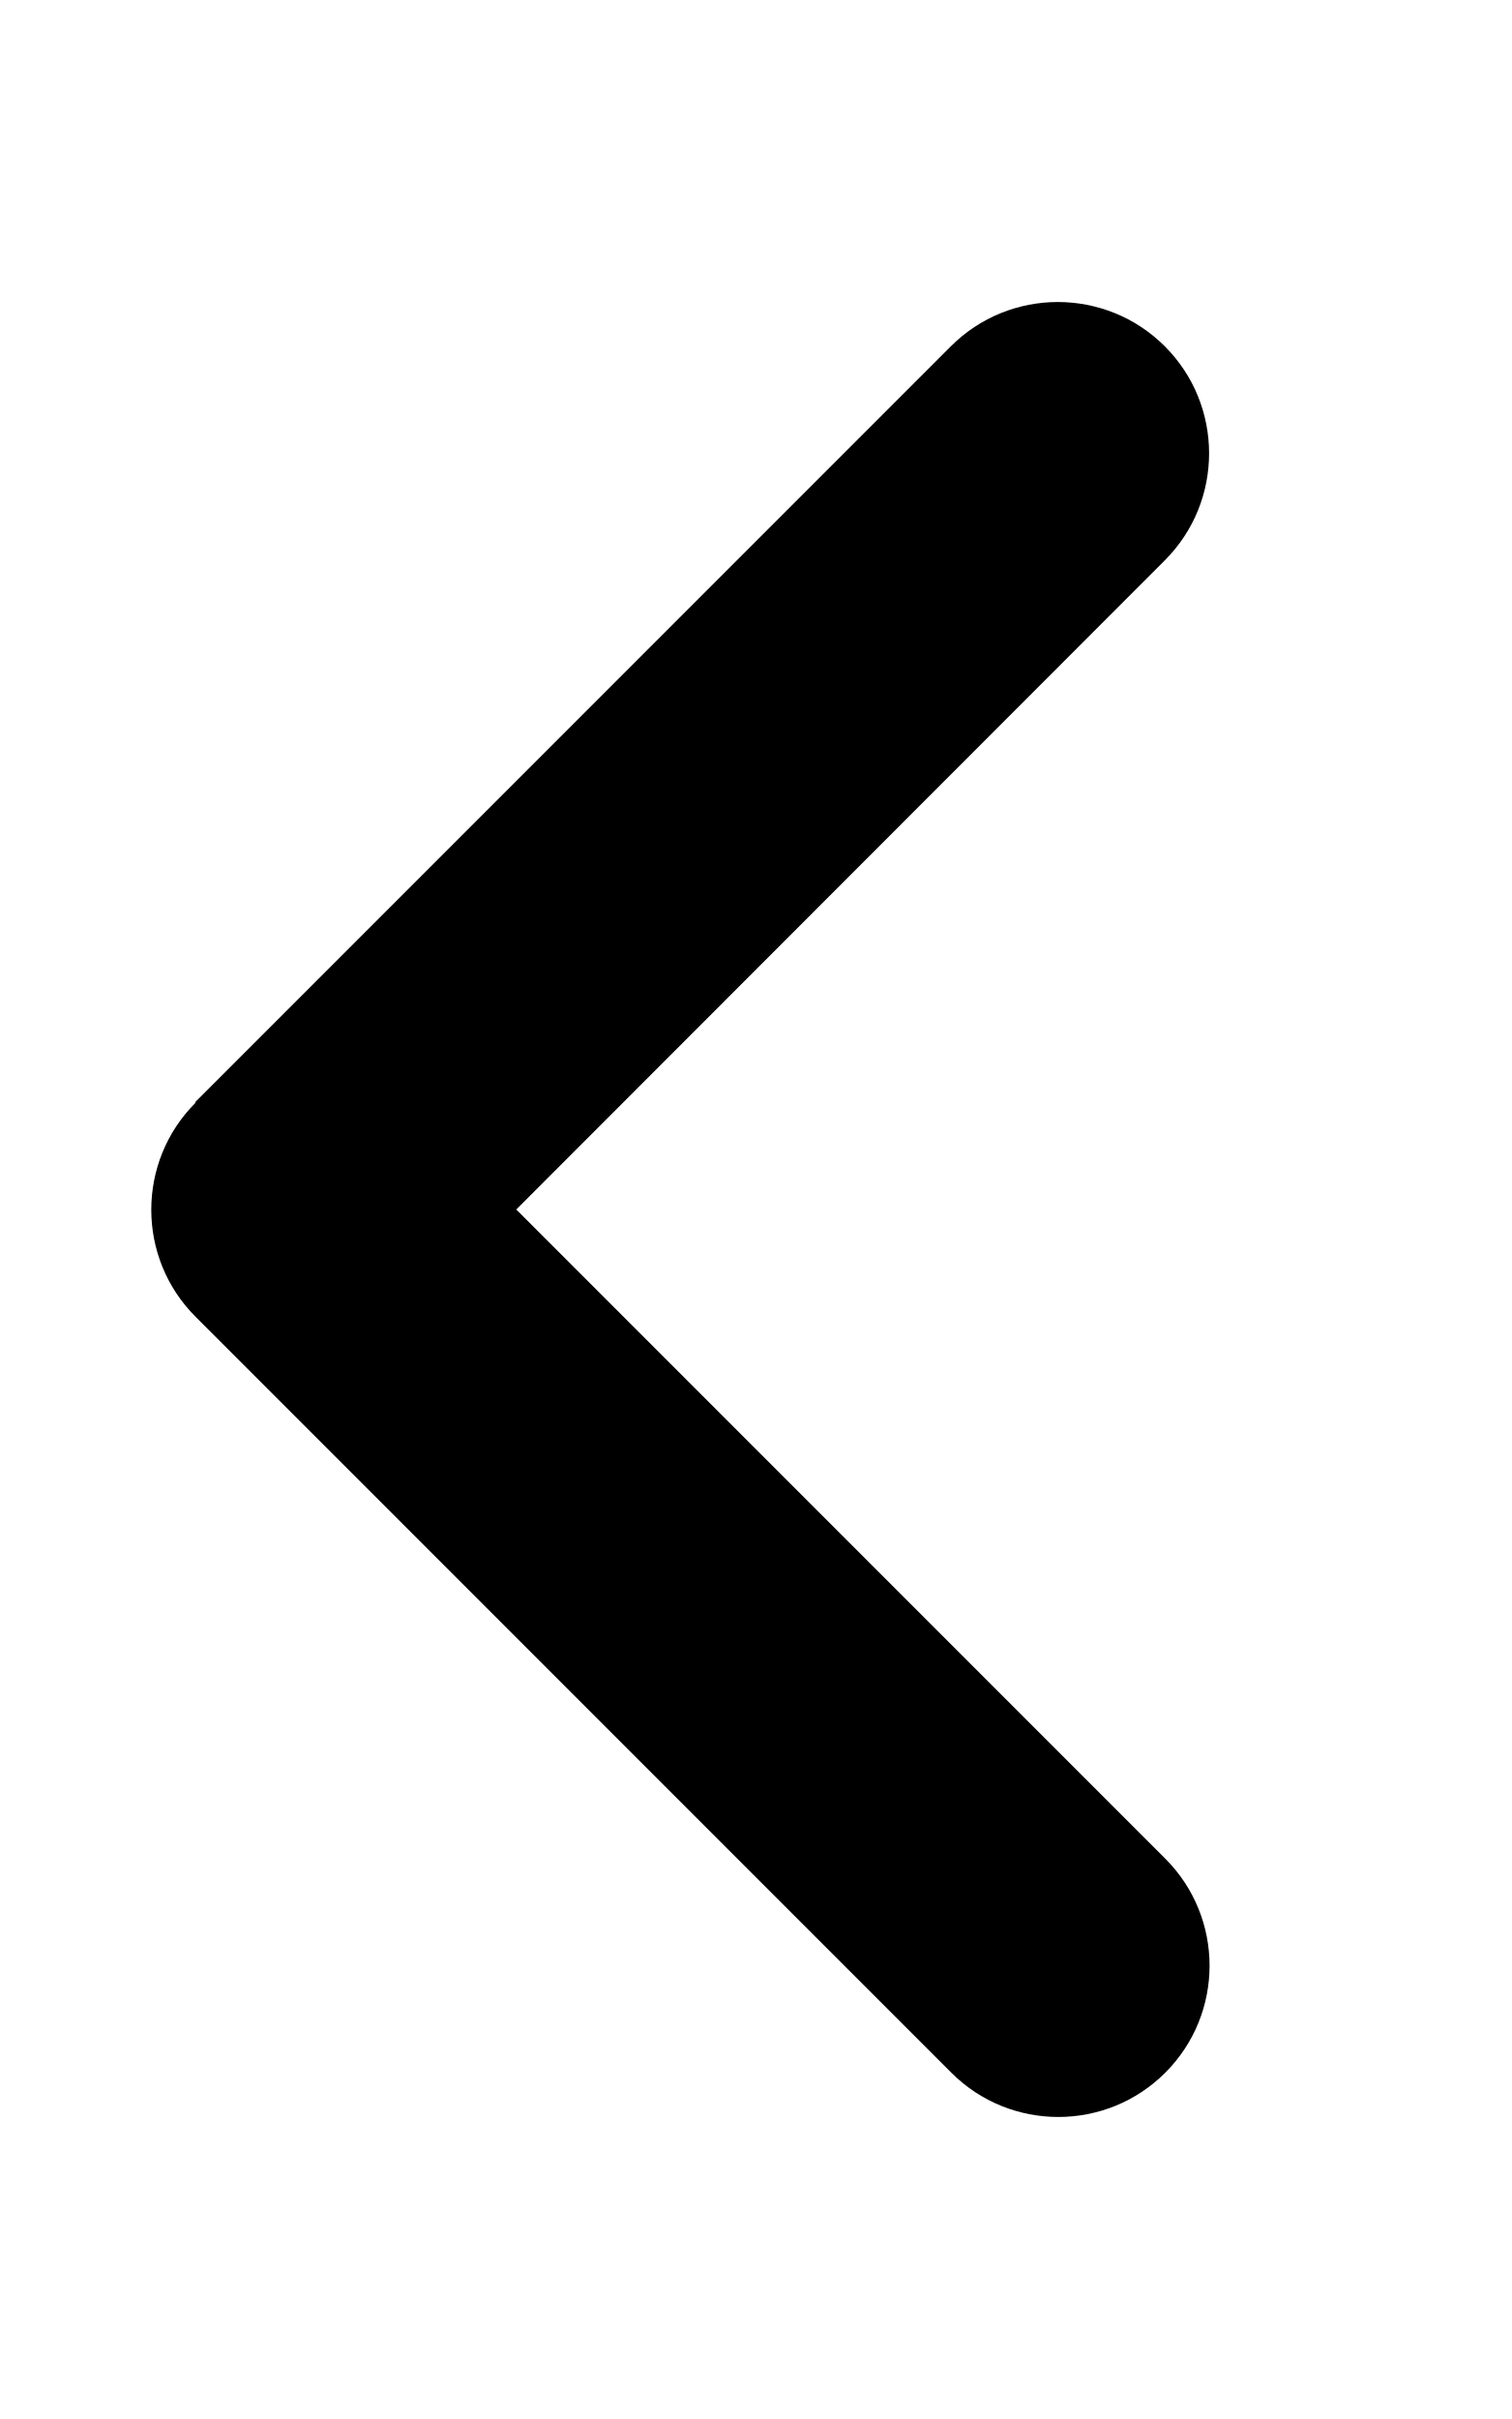
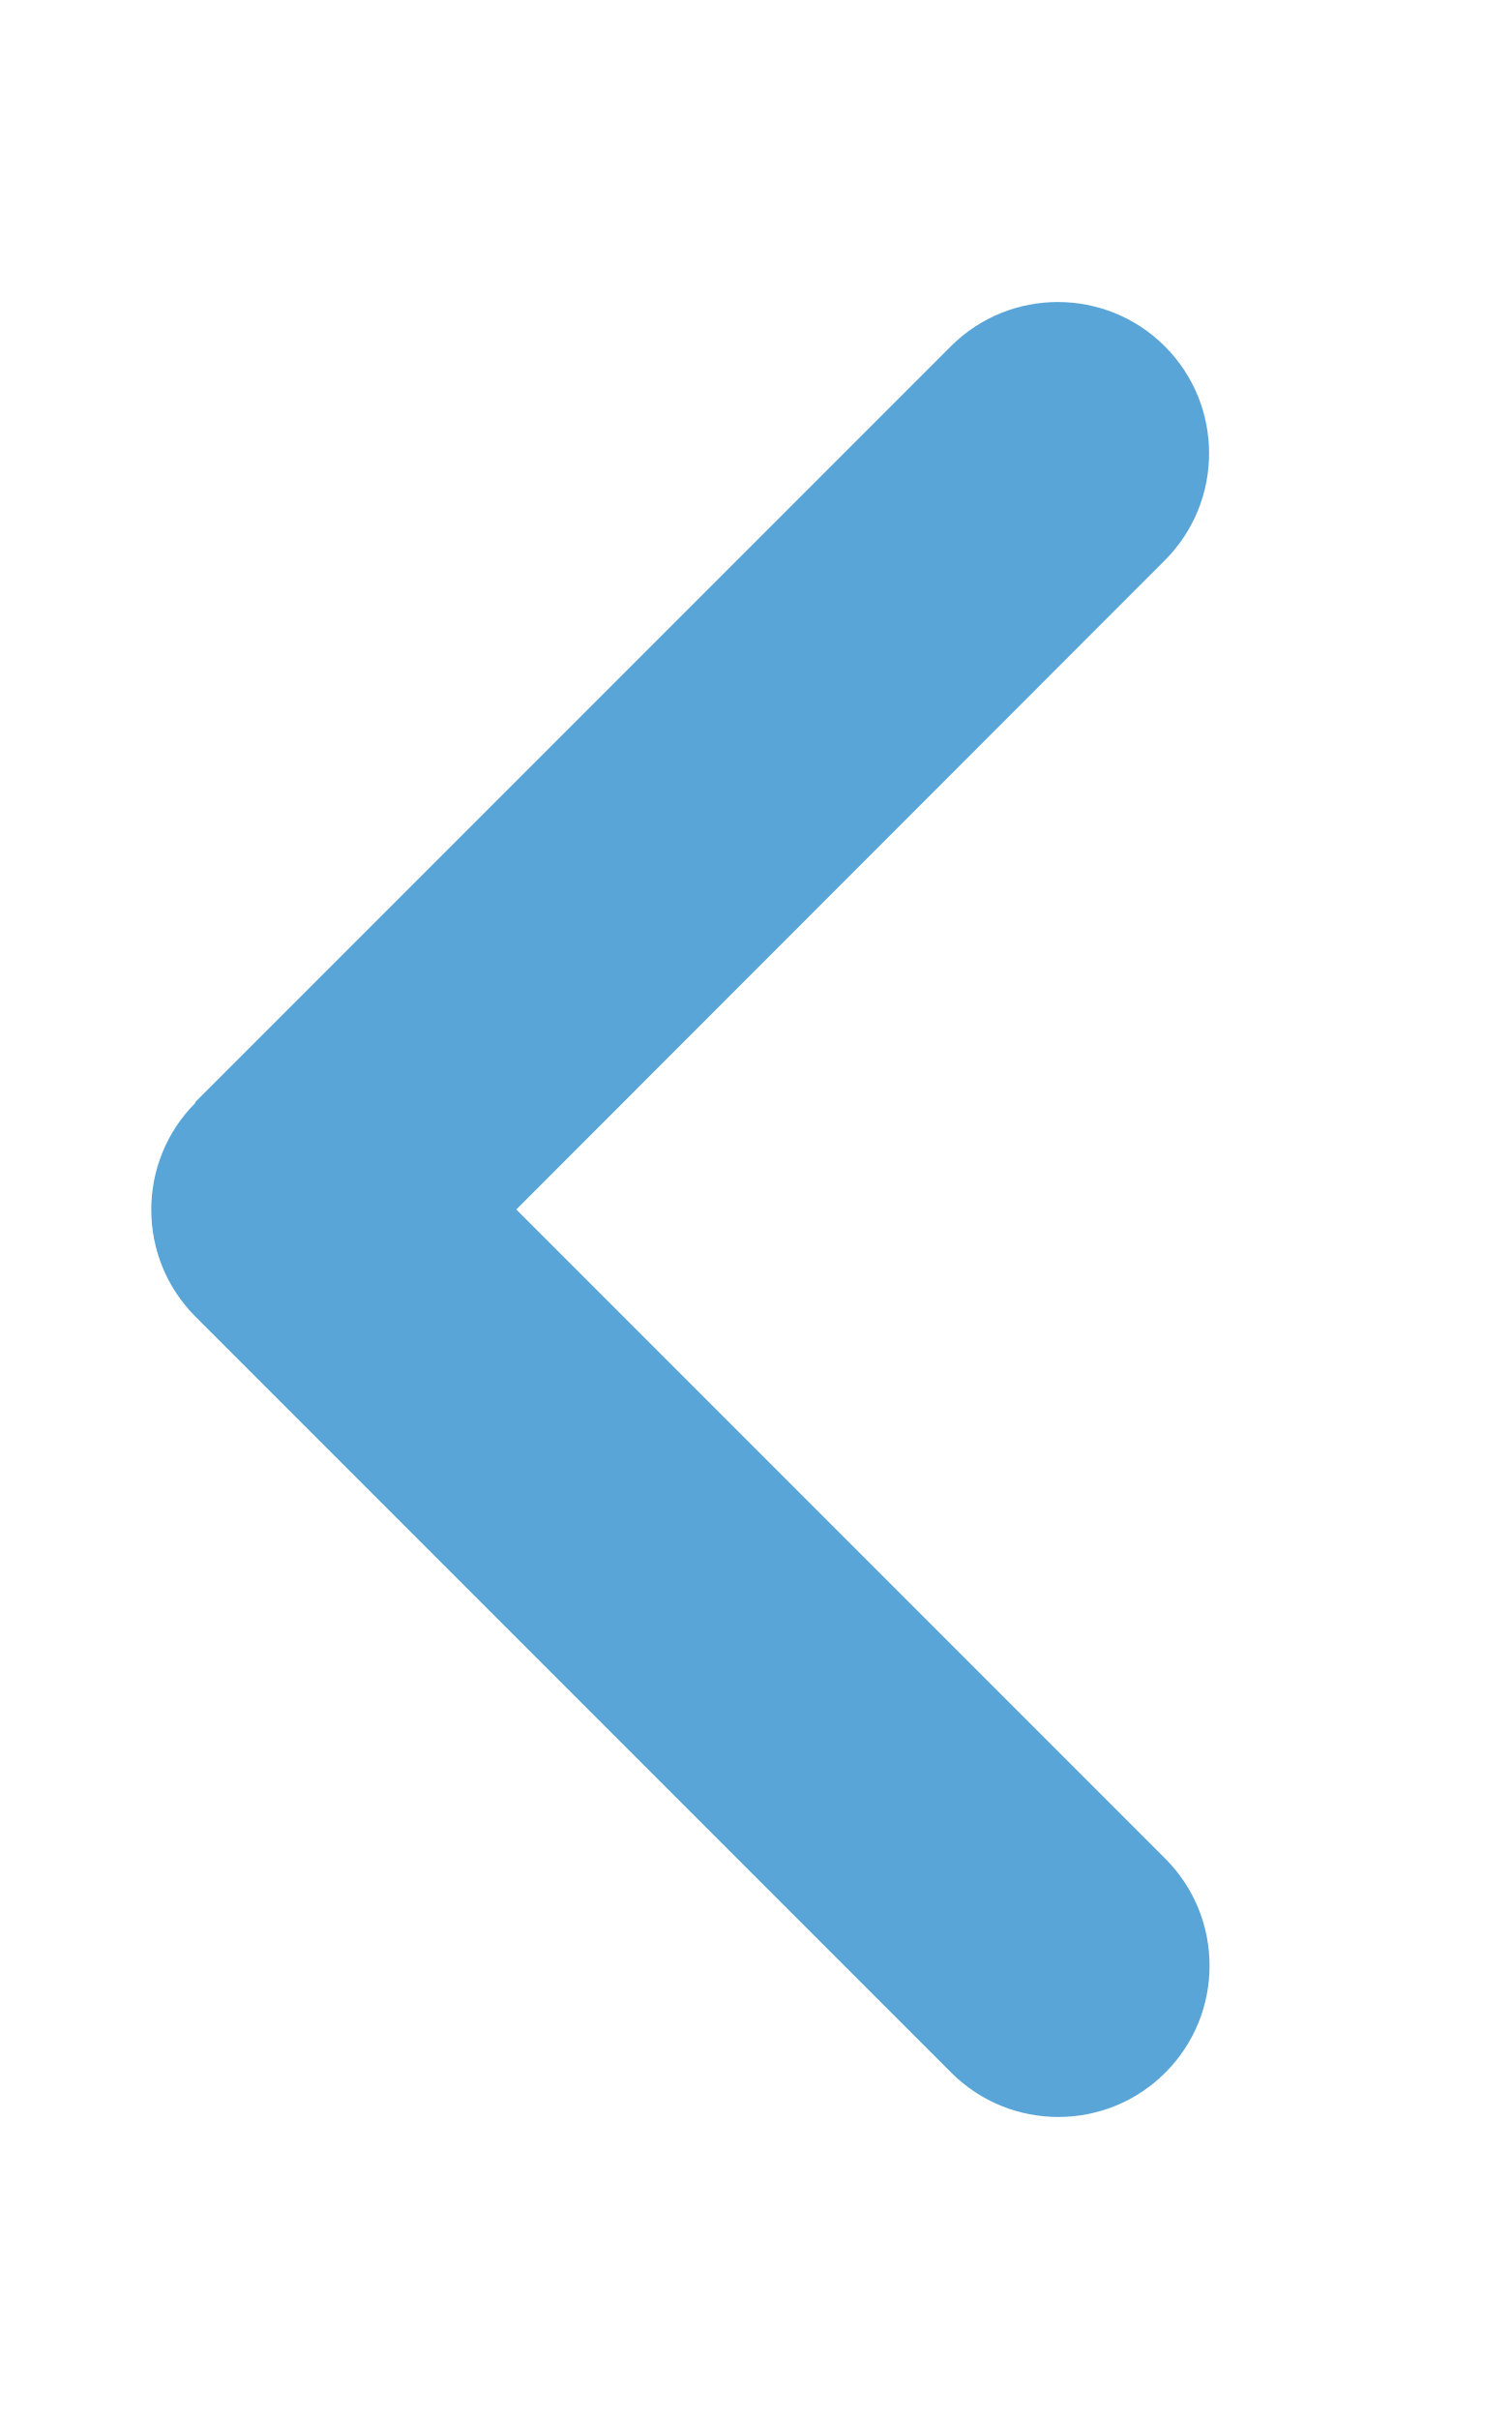
<svg xmlns="http://www.w3.org/2000/svg" viewBox="0 0 320 512">
-   <path d="M41.4 233.4c-12.5 12.5-12.5 32.8 0 45.3l160 160c12.5 12.5 32.8 12.5 45.3 0s12.5-32.8 0-45.3L109.3 256 246.6 118.6c12.5-12.5 12.5-32.8 0-45.3s-32.8-12.5-45.3 0l-160 160z" />
+   <path fill="#59A5D8" d="M41.4 233.4c-12.5 12.5-12.5 32.8 0 45.3l160 160c12.5 12.5 32.8 12.5 45.3 0s12.5-32.8 0-45.3L109.3 256 246.6 118.6c12.5-12.5 12.5-32.8 0-45.3s-32.8-12.5-45.3 0l-160 160z" />
</svg>
